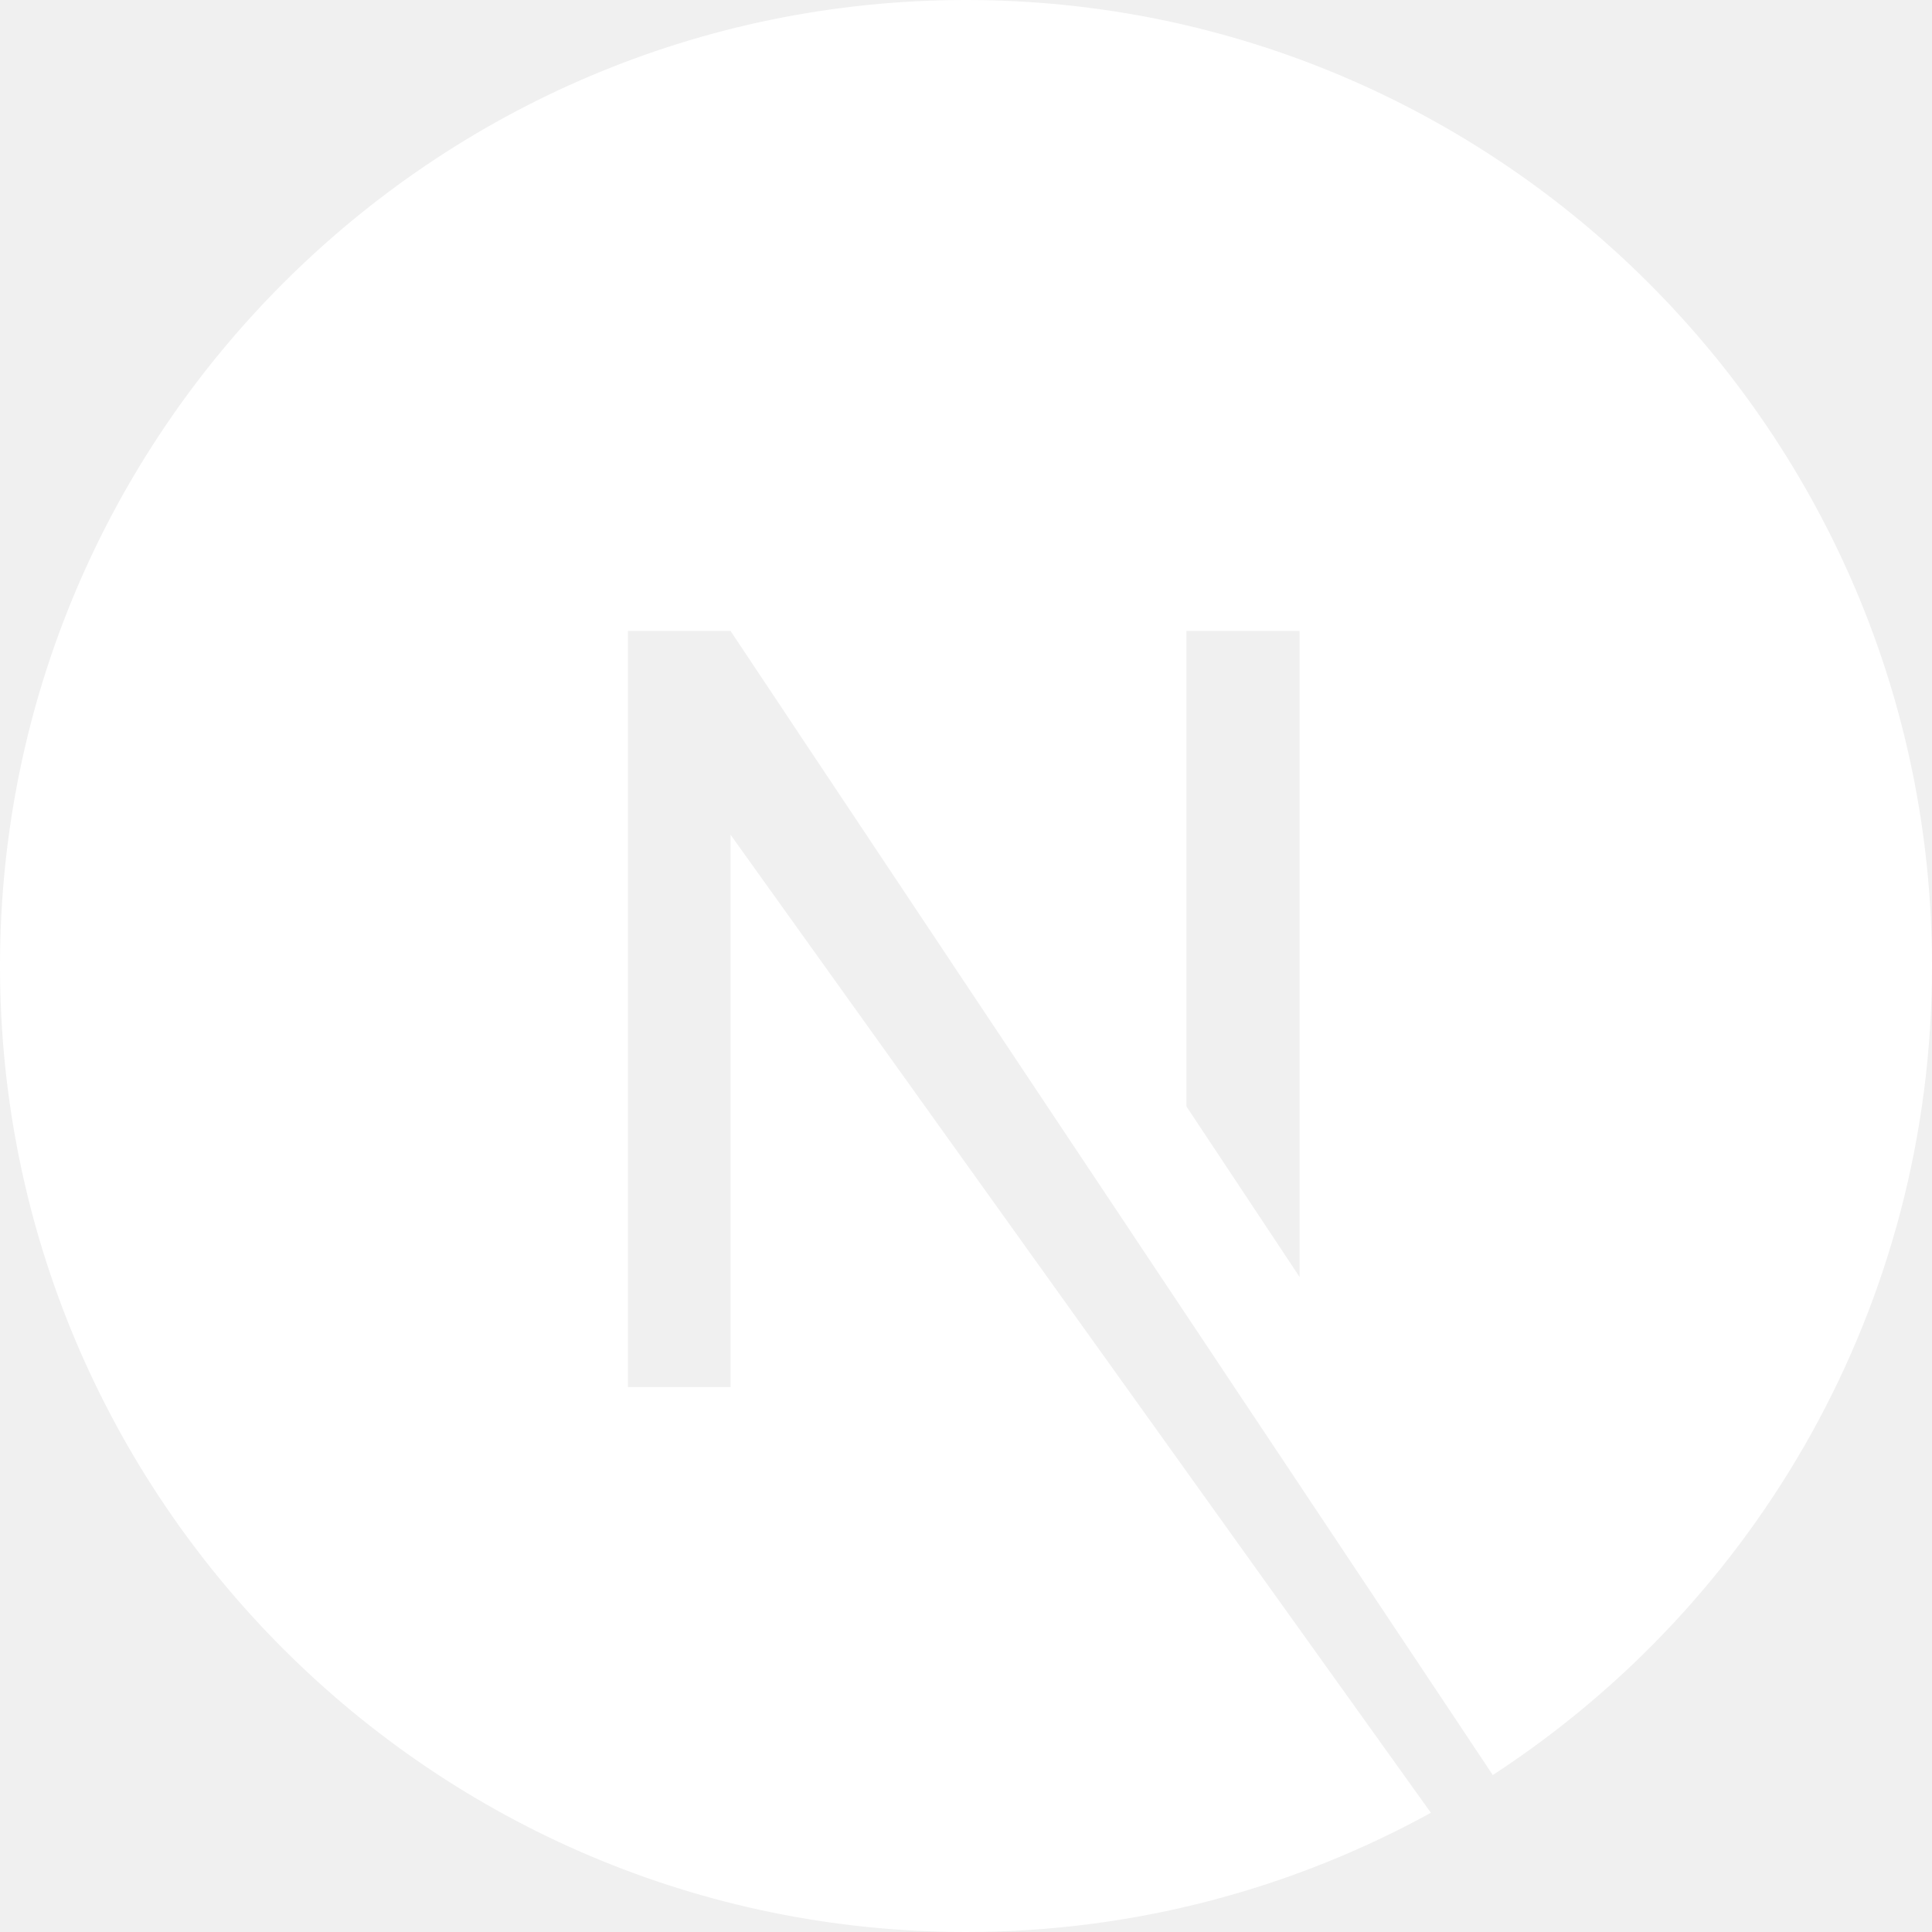
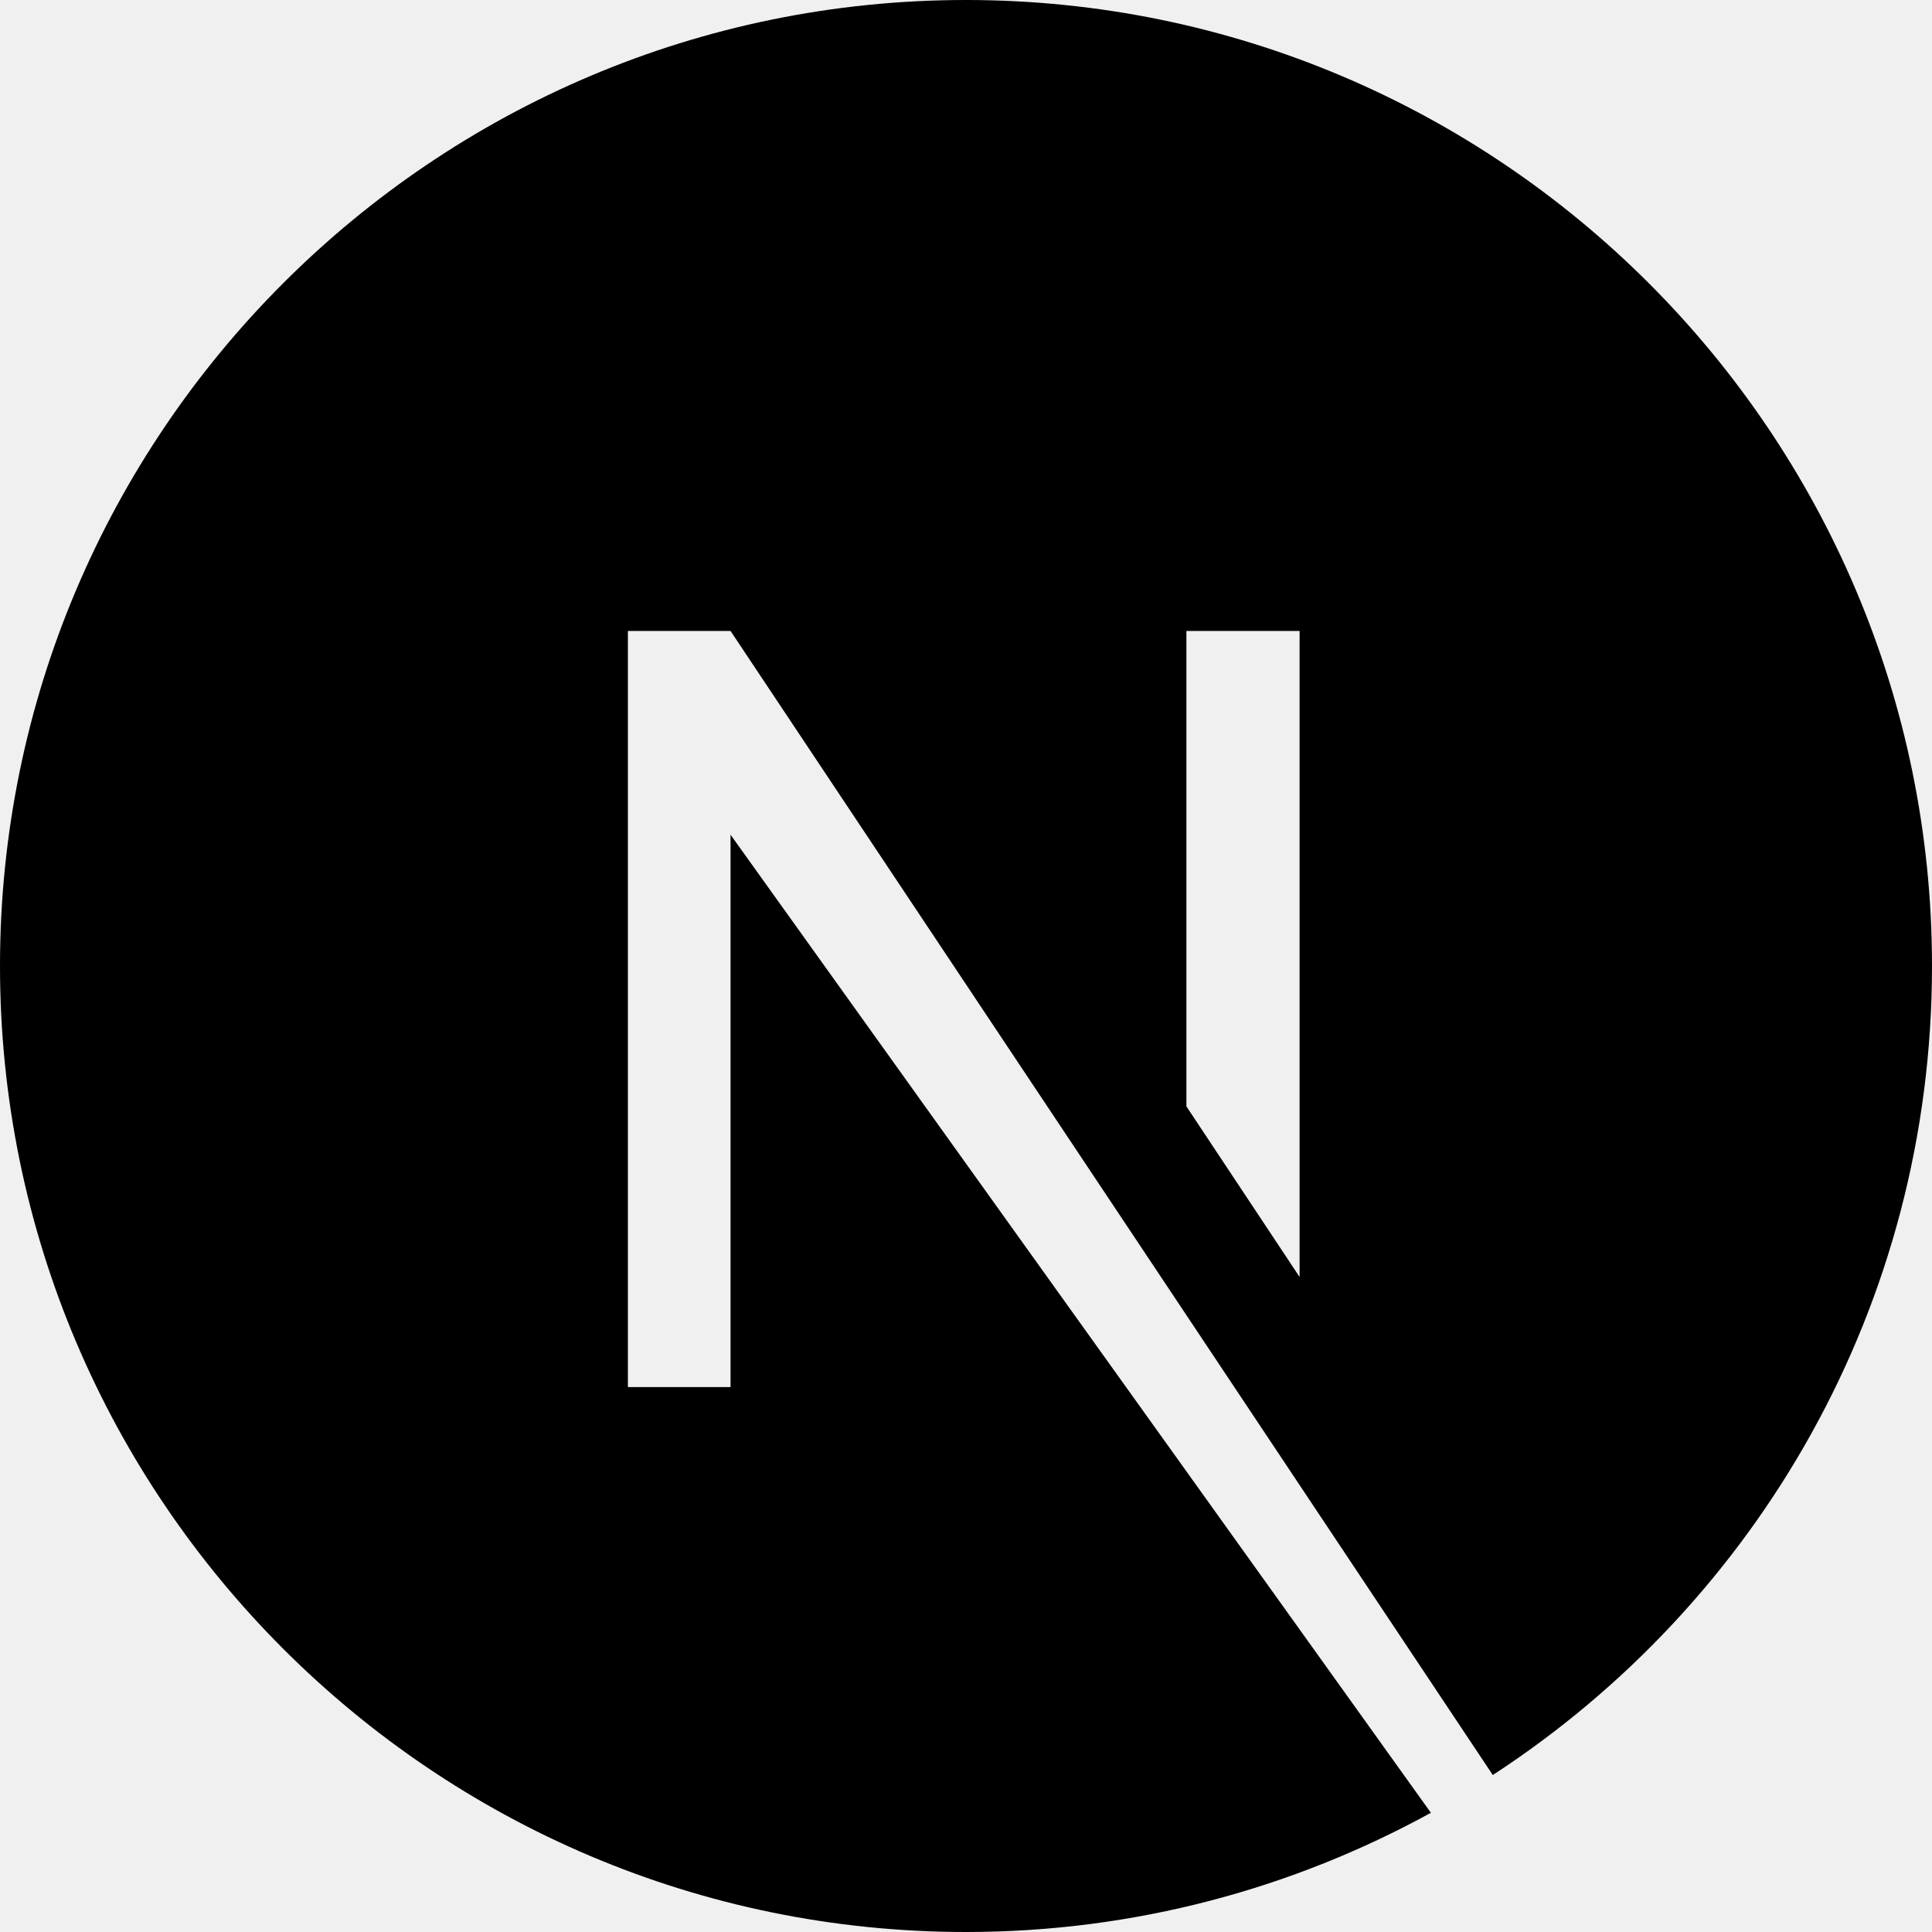
<svg xmlns="http://www.w3.org/2000/svg" width="24" height="24" viewBox="0 0 24 24" fill="none">
  <g clip-path="url(#clip0_7_101)">
-     <path d="M12 0C5.381 0 0 5.381 0 12C0 18.619 5.381 24 12 24C14.1 24 16.069 23.456 17.775 22.519L9.075 10.369V17.231H7.8V7.838H9.075L18.544 22.05C21.825 19.913 24 16.219 24 12C24 5.381 18.619 0 12 0ZM16.144 15.863L14.738 13.744V7.838H16.144V15.863Z" fill="white" />
+     <path d="M12 0C5.381 0 0 5.381 0 12C0 18.619 5.381 24 12 24C14.1 24 16.069 23.456 17.775 22.519L9.075 10.369V17.231H7.8V7.838H9.075L18.544 22.05C21.825 19.913 24 16.219 24 12C24 5.381 18.619 0 12 0ZM16.144 15.863L14.738 13.744V7.838H16.144V15.863Z" fill="black" />
  </g>
  <defs>
    <clipPath id="clip0_7_101">
      <rect width="24" height="24" fill="white" />
    </clipPath>
  </defs>
</svg>
